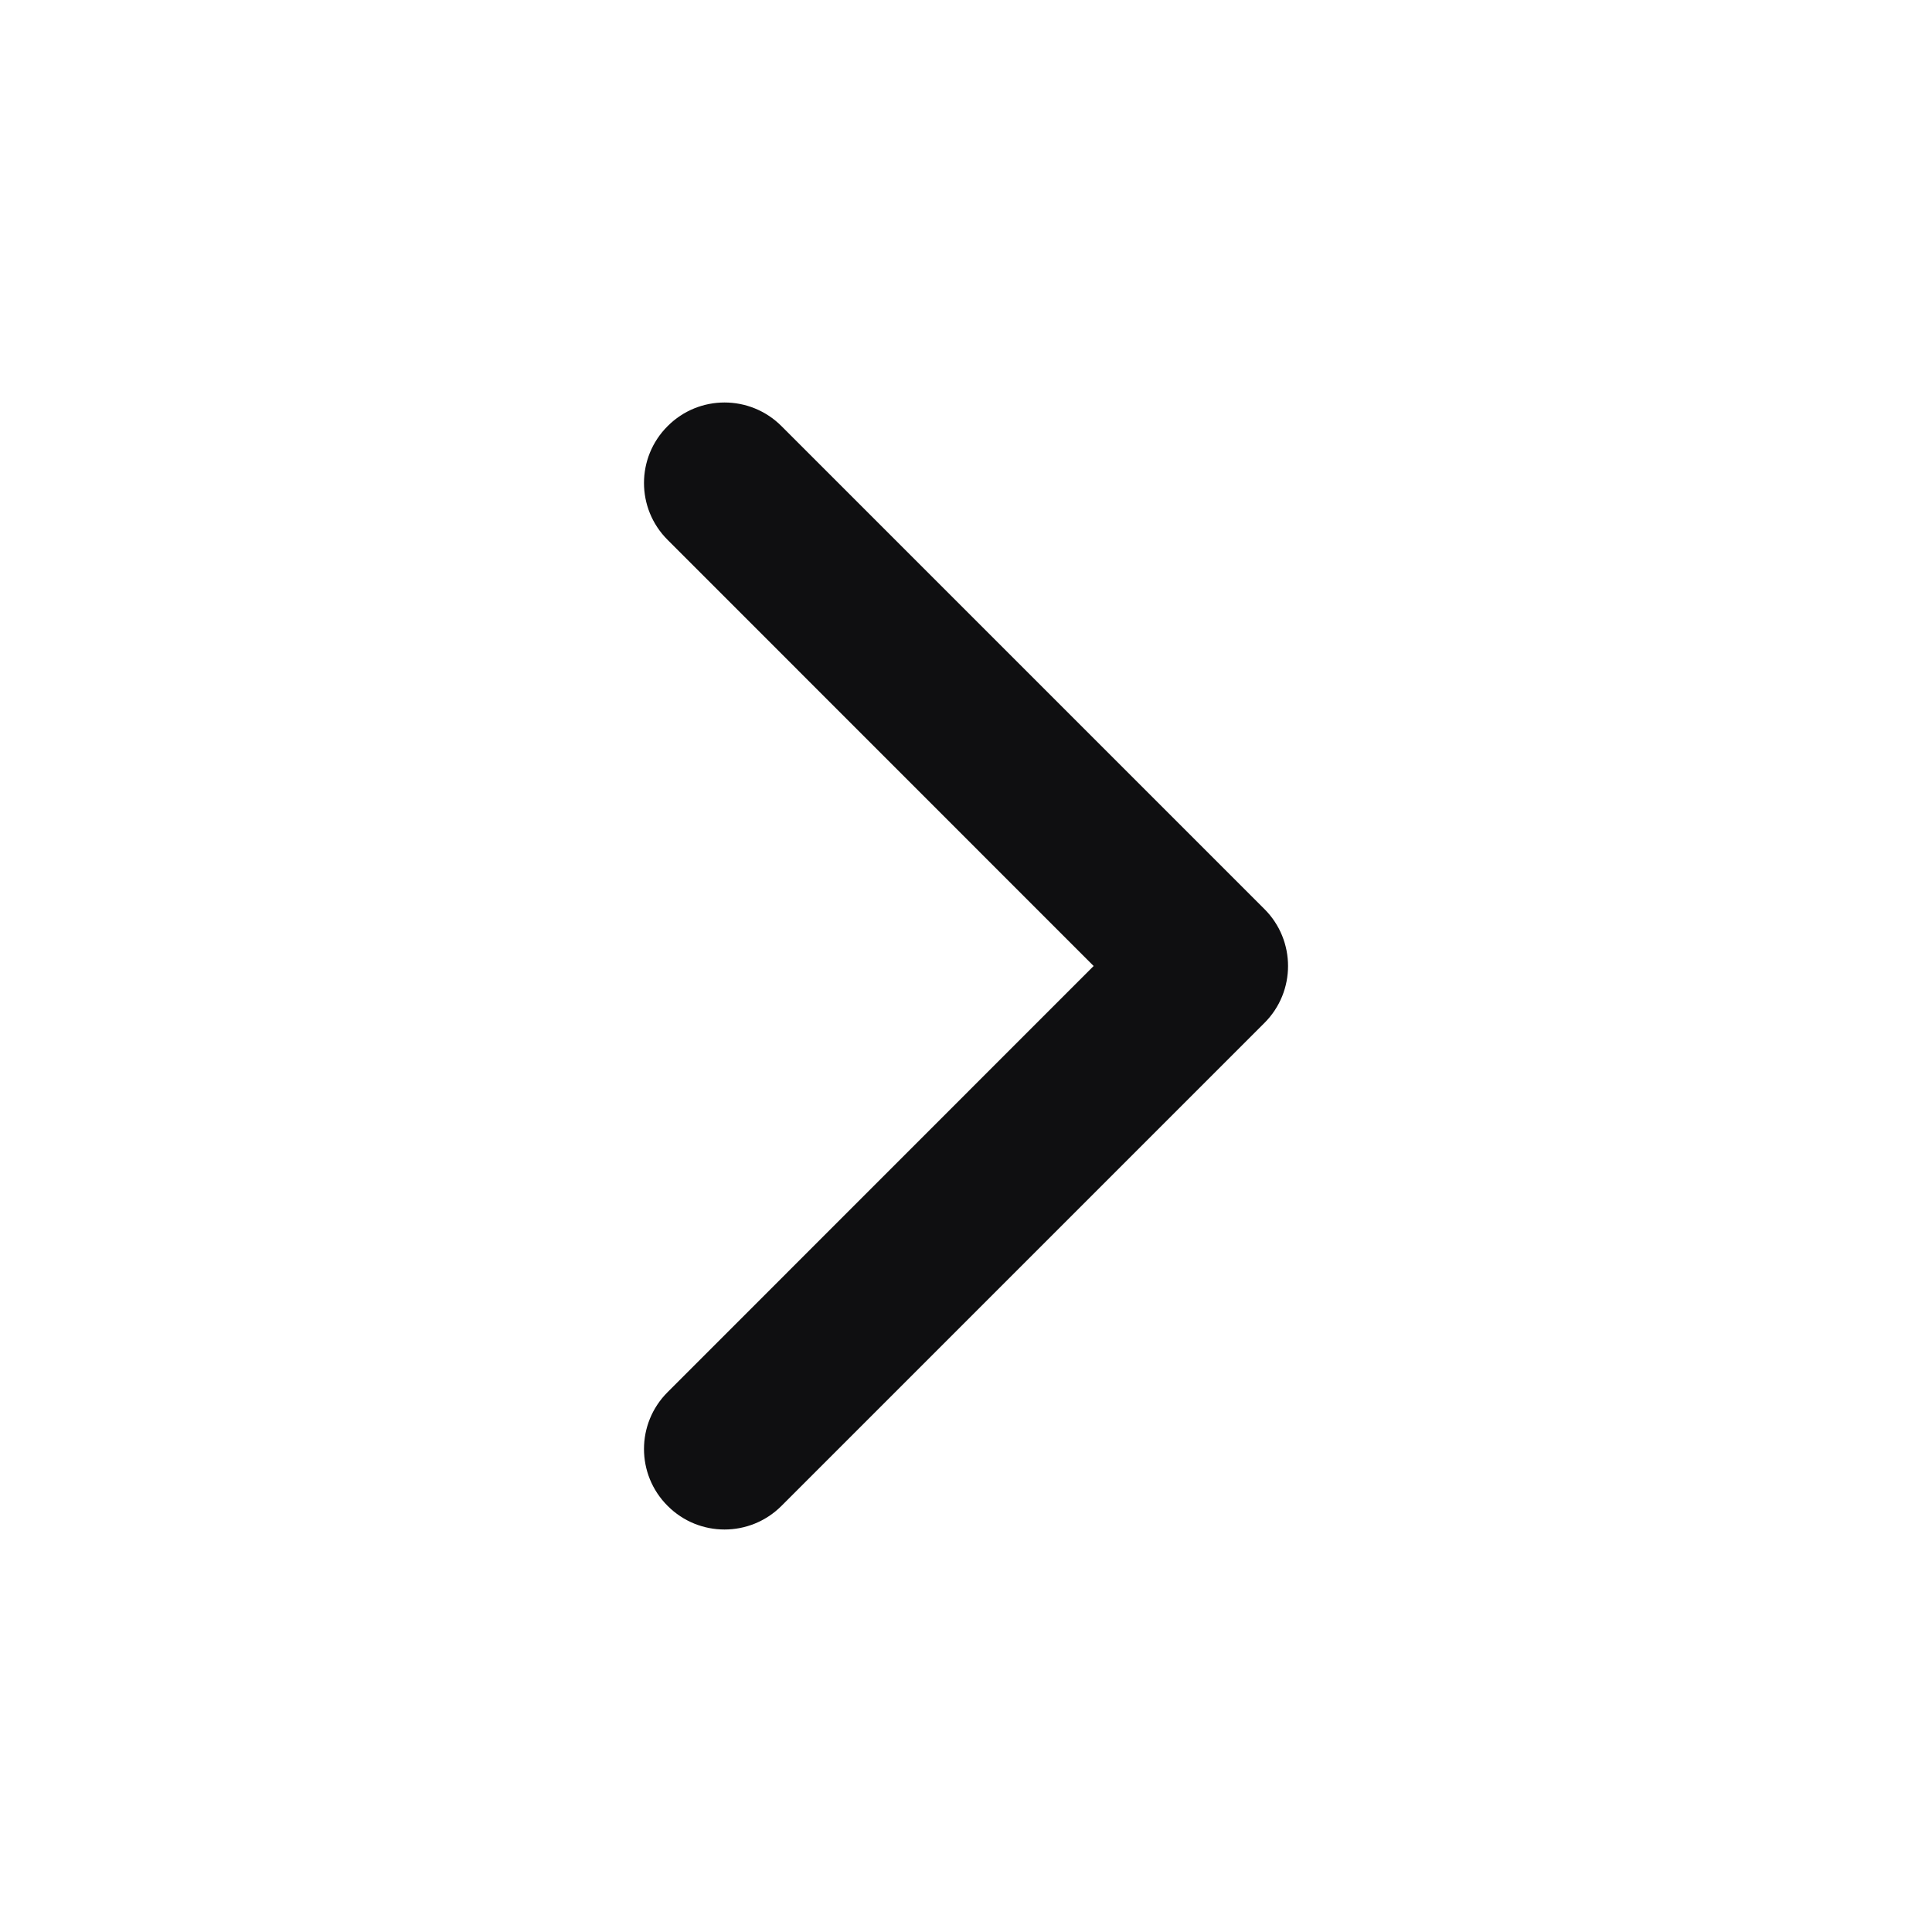
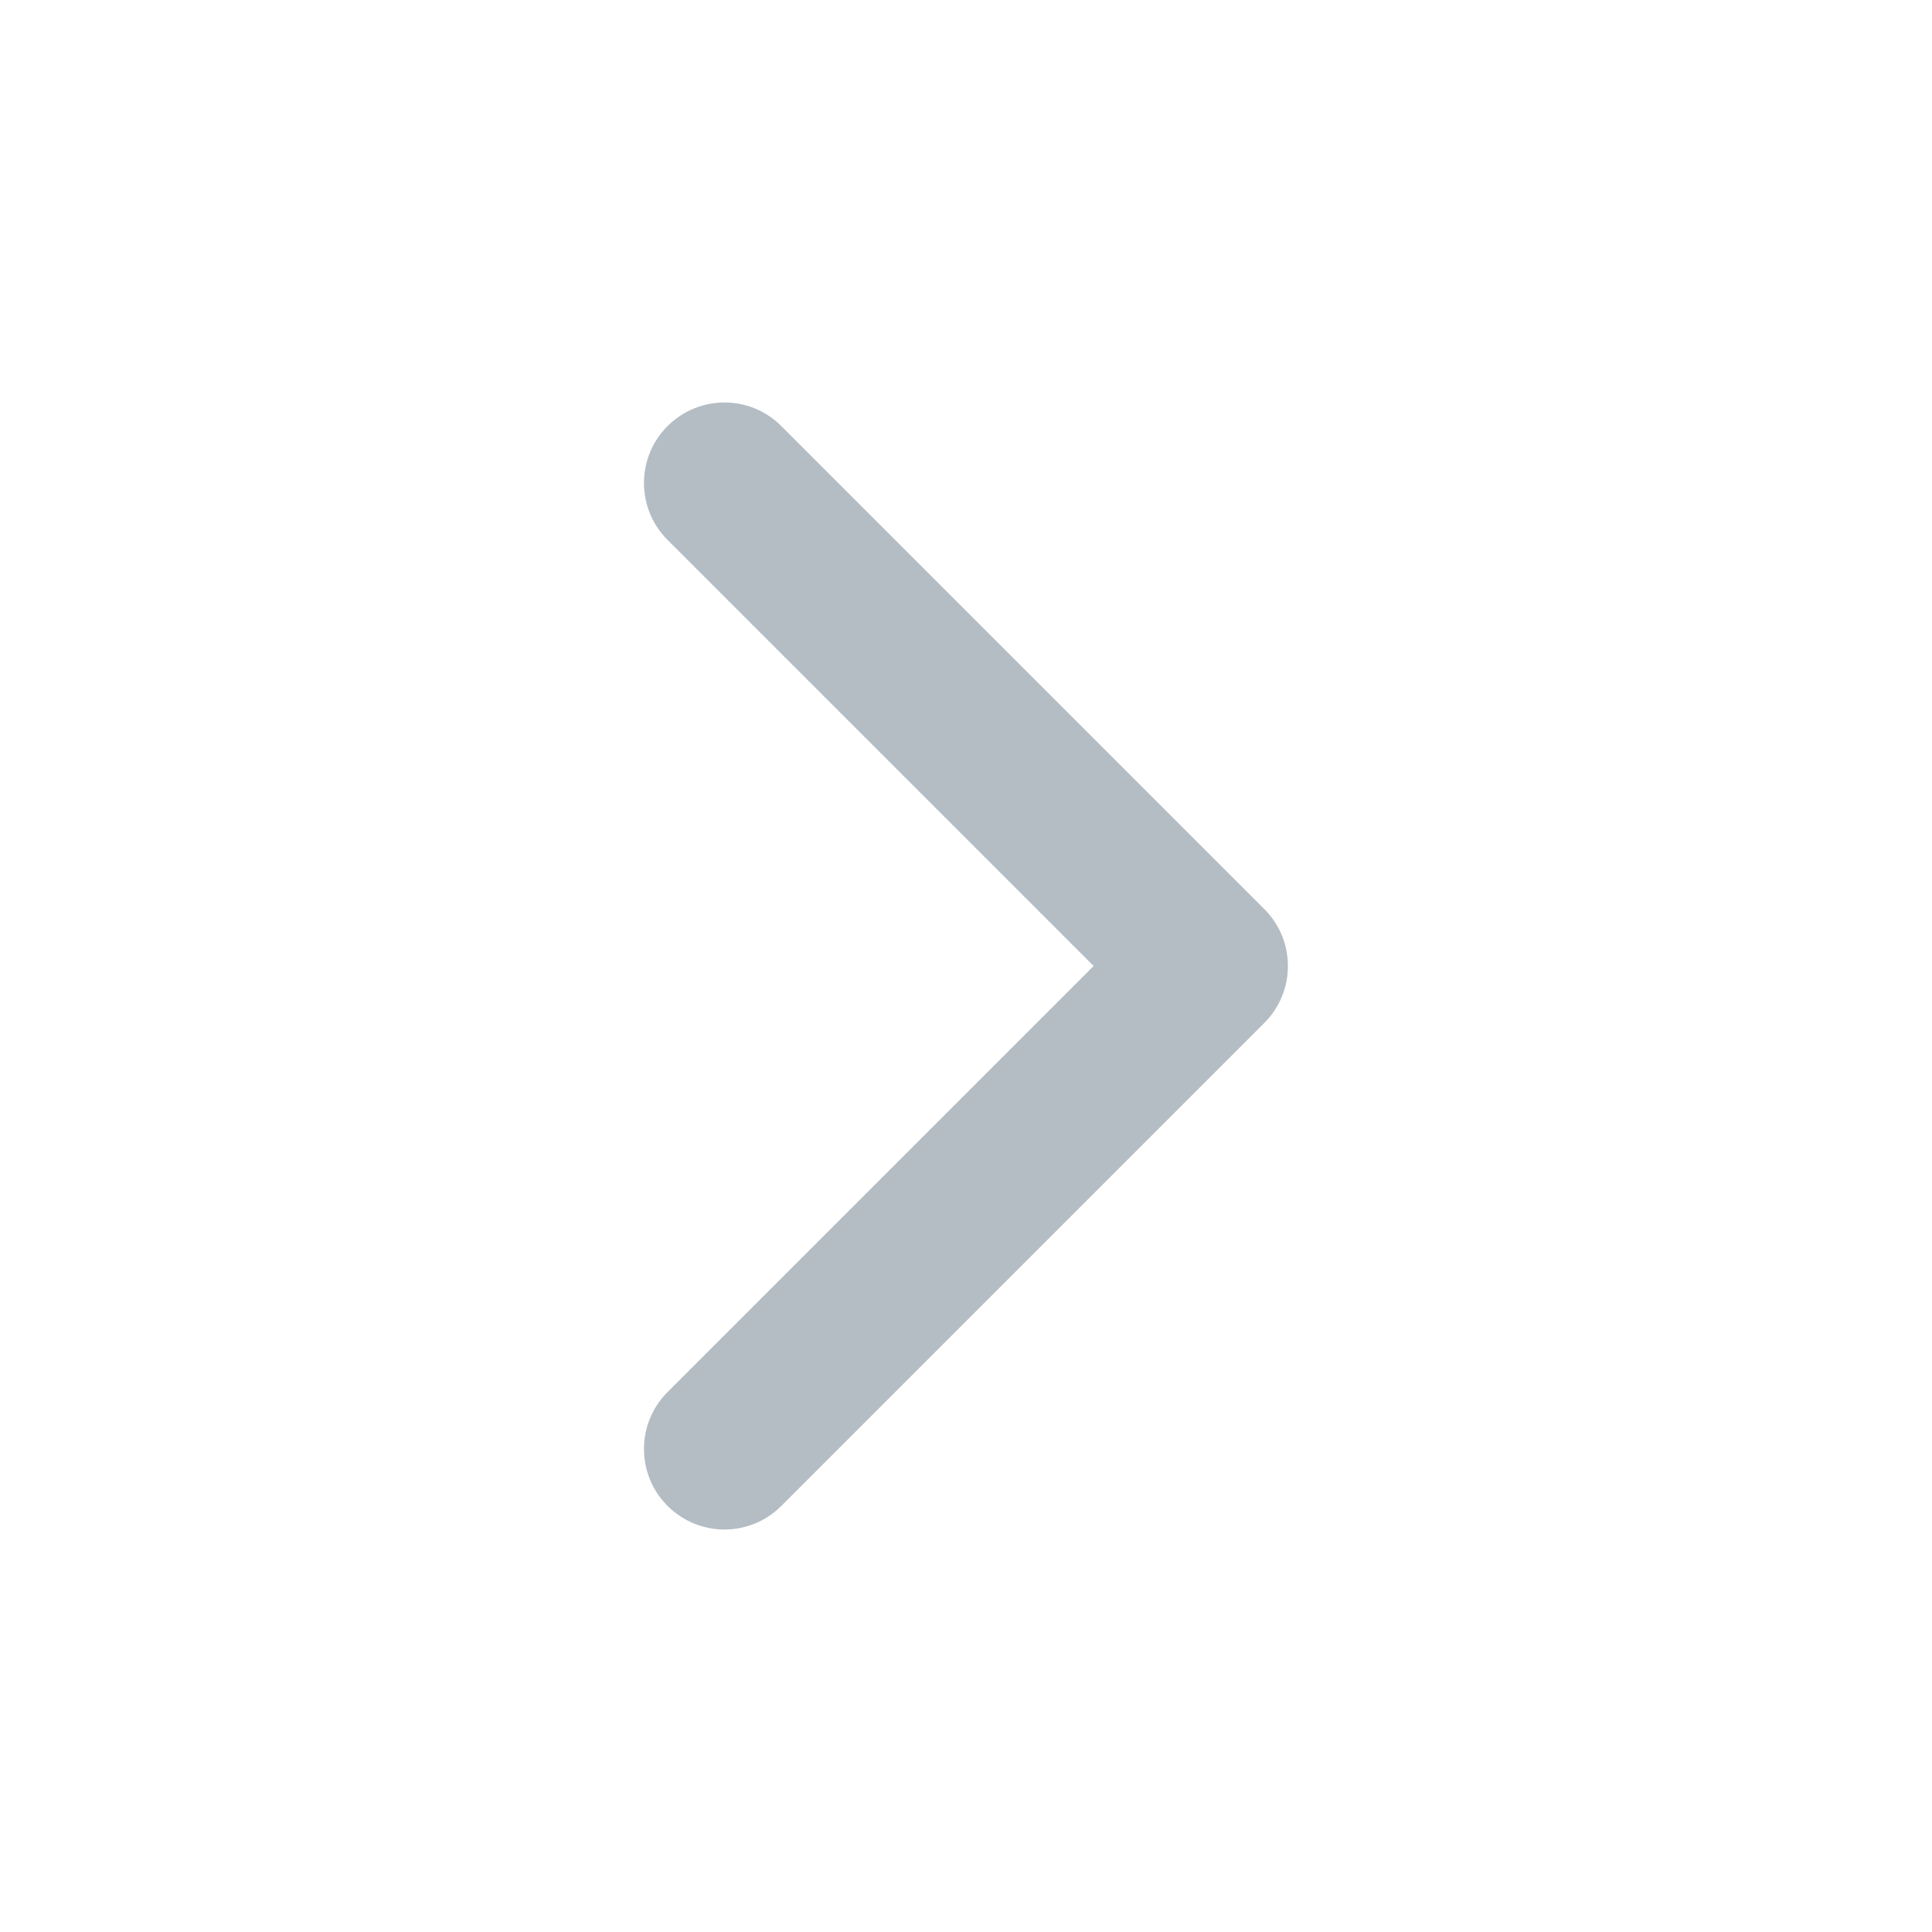
<svg xmlns="http://www.w3.org/2000/svg" width="16" height="16" viewBox="0 0 16 16" fill="none">
-   <path fill-rule="evenodd" clip-rule="evenodd" d="M5.529 3.529C5.789 3.268 6.211 3.268 6.472 3.529L10.472 7.529C10.732 7.789 10.732 8.211 10.472 8.471L6.472 12.471C6.211 12.732 5.789 12.732 5.529 12.471C5.268 12.211 5.268 11.789 5.529 11.529L9.057 8L5.529 4.471C5.268 4.211 5.268 3.789 5.529 3.529Z" fill="#0F0F11" />
+   <path fill-rule="evenodd" clip-rule="evenodd" d="M5.528 3.529C5.789 3.268 6.211 3.268 6.471 3.529L10.471 7.529C10.731 7.789 10.731 8.211 10.471 8.471L6.471 12.471C6.211 12.732 5.789 12.732 5.528 12.471C5.268 12.211 5.268 11.789 5.528 11.529L9.057 8L5.528 4.471C5.268 4.211 5.268 3.789 5.528 3.529Z" fill="#B4BDC4" />
</svg>
